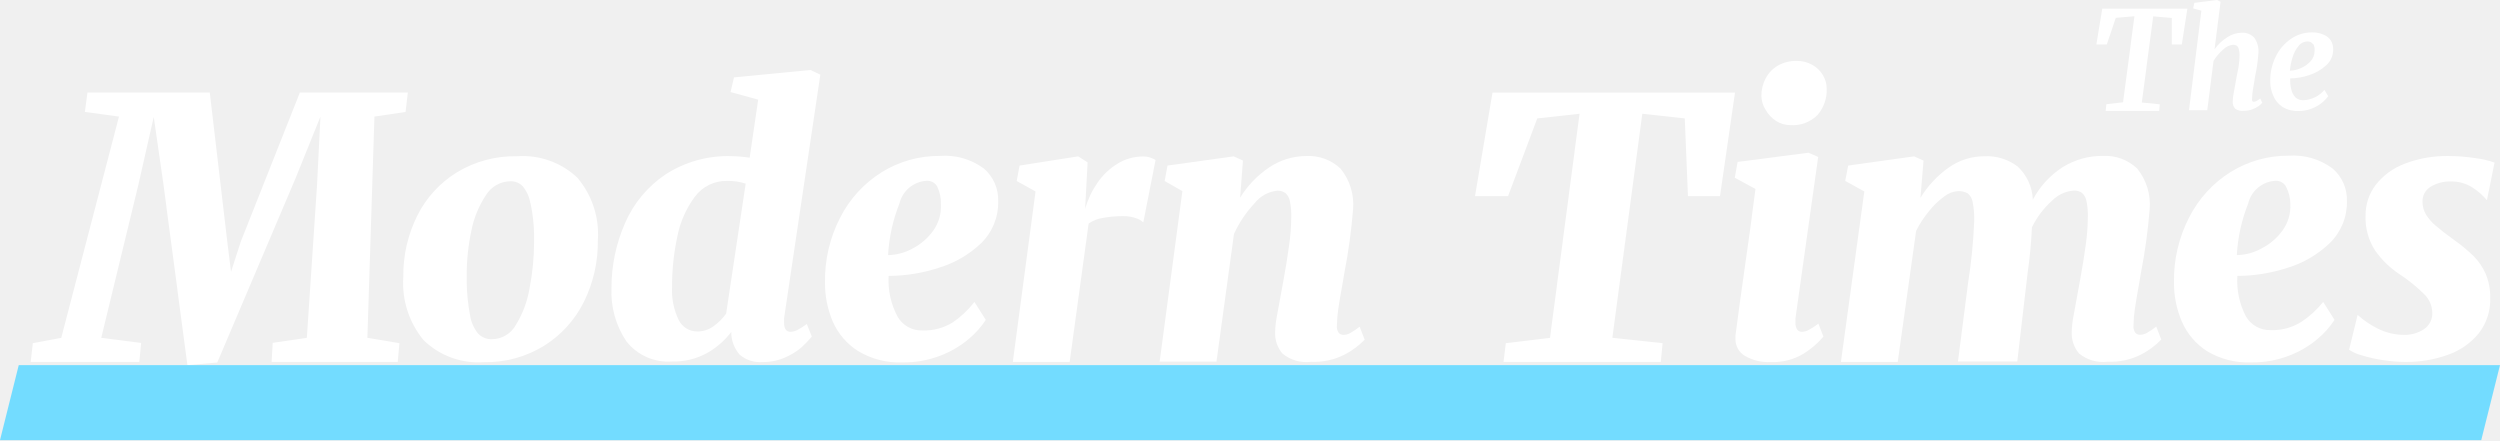
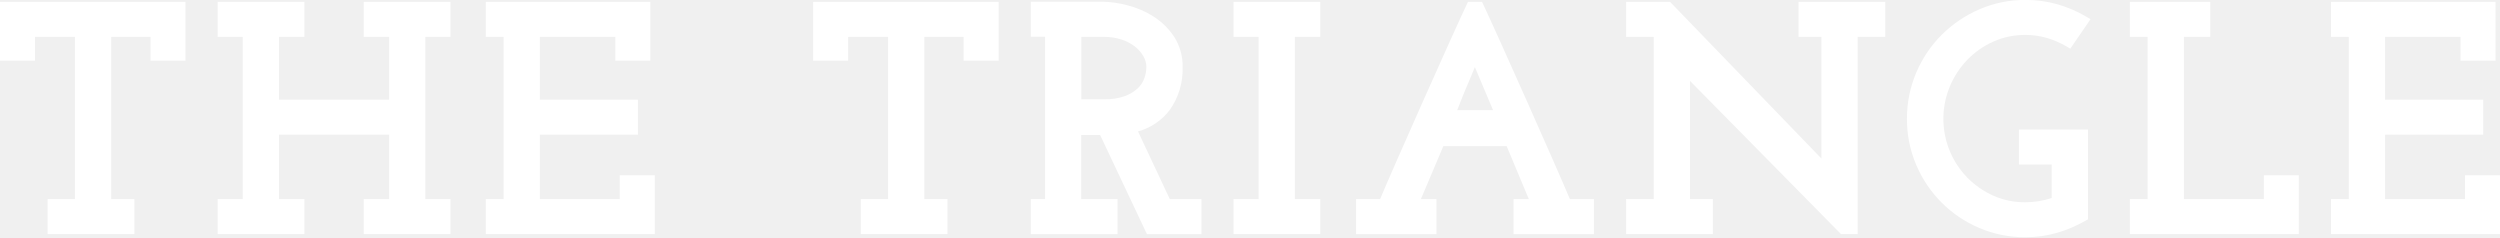
- <svg xmlns="http://www.w3.org/2000/svg" id="Layer_1" data-name="Layer 1" viewBox="0 0 220 38.73">
+ <svg xmlns="http://www.w3.org/2000/svg" id="Layer_1" data-name="Layer 1" viewBox="0 0 687.84 65.27">
  <defs>
-     <style>.cls-1{fill:#fff;}.cls-2{fill:#73dcff;}</style>
+     <style>.cls-1{fill:#fff;}.cls-2{fill:none;}</style>
  </defs>
-   <path class="cls-1" d="M5.39,30.16l5.08-19.47-3-.41L7.7,8.57H18.46L20,21.69l0.33,2.66,0.86-2.66,5.2-13.12h9.5l-0.2,1.71-2.74.41L32.33,30.16l2.82,0.47L35,32.28H23.9L24,30.6,27,30.16l0.89-13.27,0.31-6.2L26,16.14,19.12,32.33l-2.63.23-2.12-16-0.84-5.84-1.36,6L8.91,30.16l3.51,0.45-0.16,1.67H2.7l0.19-1.65Z" transform="translate(0 -0.43)" />
-   <path class="cls-1" d="M50.8,16.06a7.67,7.67,0,0,1,1.81,5.52A11.82,11.82,0,0,1,51.38,27a9.58,9.58,0,0,1-3.52,3.87,9.73,9.73,0,0,1-5.27,1.43,6.9,6.9,0,0,1-5.31-1.93,7.9,7.9,0,0,1-1.79-5.57,11.76,11.76,0,0,1,1.23-5.39,9.41,9.41,0,0,1,3.51-3.83,9.81,9.81,0,0,1,5.27-1.4A7,7,0,0,1,50.8,16.06Zm-4.13,2.24A3.17,3.17,0,0,0,46,16.82a1.44,1.44,0,0,0-1.08-.44,2.56,2.56,0,0,0-2.16,1.23,8.54,8.54,0,0,0-1.28,3.13,18.56,18.56,0,0,0-.41,3.94l0,0.62a17,17,0,0,0,.3,2.9,3.31,3.31,0,0,0,.7,1.58,1.61,1.61,0,0,0,1.23.5A2.43,2.43,0,0,0,45.41,29a8.94,8.94,0,0,0,1.19-3.2A21.6,21.6,0,0,0,47,21.73l0-.65A14.37,14.37,0,0,0,46.68,18.29Z" transform="translate(0 -0.43)" />
-   <path class="cls-1" d="M55,20.07a9.91,9.91,0,0,1,3.55-4.28,10.1,10.1,0,0,1,5.83-1.62,11.75,11.75,0,0,1,1.59.14L66.72,9.2l-2.43-.67,0.3-1.29,6.73-.65L72.19,7,69,28.43q0,0.31,0,.42,0,0.78.58,0.78a1.35,1.35,0,0,0,.57-0.15A6,6,0,0,0,71,28.94l0.44,1.11a10.32,10.32,0,0,1-.9.94,5.63,5.63,0,0,1-1.39.87,4.75,4.75,0,0,1-2.06.43,2.73,2.73,0,0,1-2-.65,3,3,0,0,1-.74-2,6.9,6.9,0,0,1-2.1,1.84,6,6,0,0,1-3.08.76,4.67,4.67,0,0,1-4.06-1.79,7.78,7.78,0,0,1-1.3-4.68A14.14,14.14,0,0,1,55,20.07Zm10.62-3.48A4.91,4.91,0,0,0,64,16.35a3.44,3.44,0,0,0-2.86,1.4,8.66,8.66,0,0,0-1.54,3.52,20.74,20.74,0,0,0-.46,4.41,6,6,0,0,0,.59,2.92,1.82,1.82,0,0,0,1.65,1,2.39,2.39,0,0,0,1.38-.44,4.69,4.69,0,0,0,1.14-1.13Z" transform="translate(0 -0.43)" />
-   <path class="cls-1" d="M86.58,15.26a3.62,3.62,0,0,1,1.26,2.87,5,5,0,0,1-1.51,3.71A9.27,9.27,0,0,1,82.6,24a14.37,14.37,0,0,1-4.4.71A6.71,6.71,0,0,0,79,28.32a2.42,2.42,0,0,0,2.15,1.19,4.76,4.76,0,0,0,2.71-.72A8.43,8.43,0,0,0,85.75,27l1,1.58a7.68,7.68,0,0,1-1.5,1.68,8.72,8.72,0,0,1-2.48,1.46,8.86,8.86,0,0,1-3.35.6,7,7,0,0,1-3.91-1,5.82,5.82,0,0,1-2.22-2.58,8.53,8.53,0,0,1-.69-3.45,12,12,0,0,1,1.33-5.7,10.1,10.1,0,0,1,3.65-4,9.55,9.55,0,0,1,5.13-1.44A5.76,5.76,0,0,1,86.58,15.26Zm-4.1,1.59a1,1,0,0,0-.92-0.51,2.61,2.61,0,0,0-2.41,2,14.47,14.47,0,0,0-1,4.54,4.65,4.65,0,0,0,2.1-.55,5.15,5.15,0,0,0,1.85-1.57,3.64,3.64,0,0,0,.7-2.36A3.26,3.26,0,0,0,82.48,16.86Z" transform="translate(0 -0.43)" />
-   <path class="cls-1" d="M89.47,16.36L89.72,15l5.16-.81,0.83,0.53-0.22,4.1a7.69,7.69,0,0,1,1.09-2.31,5.85,5.85,0,0,1,1.77-1.68,4.25,4.25,0,0,1,2.25-.63,1.88,1.88,0,0,1,.64.1,2.35,2.35,0,0,1,.45.21L100.61,20a1.59,1.59,0,0,0-.62-0.36,3.13,3.13,0,0,0-1.14-.19,9.28,9.28,0,0,0-1.81.16,3,3,0,0,0-1.24.49L94.13,32.28h-5l2-15Z" transform="translate(0 -0.43)" />
-   <path class="cls-1" d="M102.49,16.36L102.74,15l5.83-.81,0.81,0.37-0.25,3.27a8.66,8.66,0,0,1,2.56-2.67,5.86,5.86,0,0,1,3.28-1,4.06,4.06,0,0,1,3,1.11,5,5,0,0,1,1.1,3.59,49.66,49.66,0,0,1-.76,5.55l-0.17,1q-0.25,1.37-.37,2.2a10.34,10.34,0,0,0-.12,1.43,1,1,0,0,0,.16.69,0.59,0.59,0,0,0,.44.17,1.21,1.21,0,0,0,.55-0.15,6.76,6.76,0,0,0,.85-0.57l0.44,1.14a6.79,6.79,0,0,1-1.72,1.29,5.93,5.93,0,0,1-3,.66,3.31,3.31,0,0,1-2.52-.73,2.75,2.75,0,0,1-.64-1.88,8.54,8.54,0,0,1,.15-1.37q0.15-.86.46-2.51l0.11-.6q0.33-1.8.51-3.15a18.29,18.29,0,0,0,.19-2.5,6.14,6.14,0,0,0-.12-1.4,1.25,1.25,0,0,0-.39-0.71,1.14,1.14,0,0,0-.72-0.21,2.91,2.91,0,0,0-2,1.11,10,10,0,0,0-1.81,2.7l-1.54,11.23h-5l2-15Z" transform="translate(0 -0.43)" />
-   <path class="cls-1" d="M136.4,30.16L139,10.44l-3.72.41-2.57,6.84H129.8l1.54-9.11h21.34l-1.32,9.11h-2.82l-0.28-6.84-3.74-.41-2.63,19.72,4.42,0.47-0.16,1.65H132.31l0.2-1.65Z" transform="translate(0 -0.43)" />
-   <path class="cls-1" d="M152.66,16.07l0.25-1.39,6.23-.81L160,14.24l-2,14.21q0,0.28,0,.39a1,1,0,0,0,.15.59,0.5,0.5,0,0,0,.43.2,1.3,1.3,0,0,0,.58-0.16,6.31,6.31,0,0,0,.86-0.56l0.44,1.14a7.33,7.33,0,0,1-1.74,1.5,5.15,5.15,0,0,1-2.87.74,4.11,4.11,0,0,1-2.31-.55,1.69,1.69,0,0,1-.82-1.46,2.5,2.5,0,0,1,0-.31Q153,27.73,154,20.71l0.48-3.65Zm2.73-8.76a2.74,2.74,0,0,1,1.07-1.11,3.21,3.21,0,0,1,1.64-.41,2.72,2.72,0,0,1,1.39.35,2.5,2.5,0,0,1,.93.91,2.31,2.31,0,0,1,.33,1.18,3.34,3.34,0,0,1-.8,2.31,3.06,3.06,0,0,1-2.41.9,2.28,2.28,0,0,1-1.25-.37,2.83,2.83,0,0,1-.93-1A2.39,2.39,0,0,1,155,8.88,3.34,3.34,0,0,1,155.39,7.3Z" transform="translate(0 -0.43)" />
-   <path class="cls-1" d="M173.73,19.9a7.57,7.57,0,0,0-.14-1.7,1.2,1.2,0,0,0-.44-0.76,1.61,1.61,0,0,0-.86-0.19,2.17,2.17,0,0,0-1.2.47A6.77,6.77,0,0,0,169.76,19a9.51,9.51,0,0,0-1.14,1.74L167,32.28h-5l2.06-15-1.68-.93L162.64,15l5.8-.81,0.83,0.37L169,17.84a9,9,0,0,1,2.48-2.66,5.42,5.42,0,0,1,3.15-1,4.46,4.46,0,0,1,2.92.9A4.22,4.22,0,0,1,178.89,18a7.68,7.68,0,0,1,2.61-2.85,6.56,6.56,0,0,1,3.57-1,4.06,4.06,0,0,1,3,1.11,5,5,0,0,1,1.1,3.59,49.66,49.66,0,0,1-.76,5.55l-0.17,1q-0.25,1.37-.37,2.2a10.5,10.5,0,0,0-.12,1.43,1,1,0,0,0,.16.69,0.58,0.58,0,0,0,.44.17,1.22,1.22,0,0,0,.55-0.15,6.81,6.81,0,0,0,.85-0.57l0.44,1.14a6.79,6.79,0,0,1-1.72,1.29,5.93,5.93,0,0,1-3,.66,3.31,3.31,0,0,1-2.52-.73,2.75,2.75,0,0,1-.64-1.88,8.59,8.59,0,0,1,.15-1.37q0.15-.86.46-2.51l0.11-.6q0.33-1.8.51-3.15a18.29,18.29,0,0,0,.19-2.5,6.14,6.14,0,0,0-.12-1.4,1.25,1.25,0,0,0-.39-0.71,1.14,1.14,0,0,0-.72-0.21,3,3,0,0,0-1.93.9,7.67,7.67,0,0,0-1.76,2.33q-0.09,2-.37,3.94l-0.92,7.87h-5.22l0.89-6.9A46.84,46.84,0,0,0,173.73,19.9Z" transform="translate(0 -0.43)" />
-   <path class="cls-1" d="M205.27,15.26a3.62,3.62,0,0,1,1.26,2.87A5,5,0,0,1,205,21.84,9.26,9.26,0,0,1,201.29,24a14.37,14.37,0,0,1-4.4.71,6.71,6.71,0,0,0,.76,3.58,2.42,2.42,0,0,0,2.15,1.19,4.76,4.76,0,0,0,2.71-.72A8.43,8.43,0,0,0,204.44,27l1,1.58a7.68,7.68,0,0,1-1.5,1.68,8.72,8.72,0,0,1-2.48,1.46,8.86,8.86,0,0,1-3.35.6,7,7,0,0,1-3.91-1A5.82,5.82,0,0,1,192,28.72a8.53,8.53,0,0,1-.69-3.45,12.05,12.05,0,0,1,1.33-5.7,10.1,10.1,0,0,1,3.65-4,9.55,9.55,0,0,1,5.13-1.44A5.76,5.76,0,0,1,205.27,15.26Zm-4.1,1.59a1,1,0,0,0-.92-0.51,2.61,2.61,0,0,0-2.41,2,14.47,14.47,0,0,0-1,4.54A4.65,4.65,0,0,0,199,22.3a5.15,5.15,0,0,0,1.85-1.57,3.64,3.64,0,0,0,.7-2.36A3.26,3.26,0,0,0,201.17,16.86Z" transform="translate(0 -0.43)" />
-   <path class="cls-1" d="M209.23,29.34a5.21,5.21,0,0,0,2.35.56,3.06,3.06,0,0,0,1.71-.49,1.64,1.64,0,0,0,.75-1.47,2.32,2.32,0,0,0-.69-1.6,13.37,13.37,0,0,0-2.18-1.77A8,8,0,0,1,209,22.46a5.27,5.27,0,0,1-.83-3.05,4.39,4.39,0,0,1,.9-2.72,5.85,5.85,0,0,1,2.56-1.86,10.26,10.26,0,0,1,3.84-.67,15.62,15.62,0,0,1,2.39.19,7.41,7.41,0,0,1,1.66.39l-0.67,3.31a5.63,5.63,0,0,0-1.29-1.13,3.38,3.38,0,0,0-1.88-.52,3.23,3.23,0,0,0-1.78.46,1.49,1.49,0,0,0-.72,1.33,2.18,2.18,0,0,0,.3,1.11,4.13,4.13,0,0,0,.87,1q0.58,0.5,1.64,1.27a13.62,13.62,0,0,1,1.7,1.41,5.14,5.14,0,0,1,1.05,1.55,5.2,5.2,0,0,1,.4,2.12,4.8,4.8,0,0,1-1,3.1,6.12,6.12,0,0,1-2.72,1.9,10.67,10.67,0,0,1-3.72.63,13.07,13.07,0,0,1-2-.16,12.83,12.83,0,0,1-1.87-.42,3.79,3.79,0,0,1-1.11-.49l0.75-3.07A7.72,7.72,0,0,0,209.23,29.34Z" transform="translate(0 -0.43)" />
-   <path class="cls-1" d="M186.83,9.43l1-7.57L186.19,2,185.4,4.34h-0.92L185,1.19h7.49L192,4.34h-0.88l0-2.33-1.64-.14-1,7.58,1.58,0.16-0.05.58H185.3l0.06-.59Z" transform="translate(0 -0.43)" />
-   <path class="cls-1" d="M197,6.28a7.09,7.09,0,0,0,.08-1A1.81,1.81,0,0,0,197,4.7a0.45,0.45,0,0,0-.19-0.26,0.6,0.6,0,0,0-.3-0.07,1.4,1.4,0,0,0-.87.42,4.16,4.16,0,0,0-.85,1l-0.55,4.34h-1.61l1.09-8.76L193,1.17l0.1-.49,2-.25,0.31,0.16-0.53,4.18A3.78,3.78,0,0,1,196,3.71a2.3,2.3,0,0,1,1.28-.4,1.4,1.4,0,0,1,1.08.42,2,2,0,0,1,.38,1.37,14.41,14.41,0,0,1-.3,2.1l-0.05.32q-0.1.6-.15,0.91a4.42,4.42,0,0,0-.05.58,0.61,0.61,0,0,0,0,.29,0.15,0.15,0,0,0,.14.09,0.51,0.51,0,0,0,.22-0.06,2.44,2.44,0,0,0,.35-0.23l0.18,0.37a1.57,1.57,0,0,1-.3.28,2.34,2.34,0,0,1-.57.3,2.08,2.08,0,0,1-.76.13A1.09,1.09,0,0,1,196.7,10a0.85,0.85,0,0,1-.22-0.63,4.06,4.06,0,0,1,.06-0.61q0.06-.36.17-0.94l0.05-.3Q196.89,6.85,197,6.28Z" transform="translate(0 -0.43)" />
-   <path class="cls-1" d="M204.52,3.5a1.33,1.33,0,0,1,.61.52,1.47,1.47,0,0,1,.19.76,1.83,1.83,0,0,1-.63,1.41,4,4,0,0,1-1.51.86,5.37,5.37,0,0,1-1.64.28,3.15,3.15,0,0,0,.1,1A1.46,1.46,0,0,0,202,9a1,1,0,0,0,.68.25,2.55,2.55,0,0,0,1.87-.91l0.33,0.55a2.91,2.91,0,0,1-.56.59,3.32,3.32,0,0,1-.9.51,3.12,3.12,0,0,1-1.16.21,2.52,2.52,0,0,1-1.4-.36,2.19,2.19,0,0,1-.82-1,3.09,3.09,0,0,1-.26-1.28,4.77,4.77,0,0,1,.48-2.14,4,4,0,0,1,1.33-1.56,3.23,3.23,0,0,1,1.87-.58A2.43,2.43,0,0,1,204.52,3.5Zm-1,.79a0.52,0.52,0,0,0-.44-0.21,1,1,0,0,0-.82.41,2.87,2.87,0,0,0-.52,1,5.75,5.75,0,0,0-.23,1.16,2.45,2.45,0,0,0,.95-0.22,2.42,2.42,0,0,0,.87-0.61,1.31,1.31,0,0,0,.35-0.9A1,1,0,0,0,203.56,4.29Z" transform="translate(0 -0.43)" />
-   <polygon class="cls-2" points="218.35 38.73 0 38.73 1.65 32.13 220 32.13 218.35 38.73" />
+   <polygon class="cls-1" points="0 16.7 9.63 16.7 9.63 10.15 20.62 10.15 20.62 54.77 13.1 54.77 13.1 64.4 36.97 64.4 36.97 54.77 30.59 54.77 30.59 10.15 41.41 10.15 41.41 16.7 51.03 16.7 51.03 0.52 0 0.52 0 16.7" />
+   <polygon class="cls-1" points="100.07 10.15 107.06 10.15 107.06 27.43 76.76 27.43 76.76 10.15 83.75 10.15 83.75 0.52 59.88 0.52 59.88 10.15 66.78 10.15 66.78 54.77 59.88 54.77 59.88 64.4 83.75 64.4 83.75 54.77 76.76 54.77 76.76 37.06 107.06 37.06 107.06 54.77 100.07 54.77 100.07 64.4 123.94 64.4 123.94 54.77 117.03 54.77 117.03 10.15 123.94 10.15 123.94 0.52 100.07 0.52 100.07 10.15" />
+   <polygon class="cls-1" points="170.52 54.77 148.53 54.77 148.53 37.06 175.52 37.06 175.52 27.43 148.53 27.43 148.53 10.15 169.3 10.15 169.3 16.7 178.93 16.7 178.93 0.52 133.66 0.52 133.66 10.15 138.55 10.15 138.55 54.77 133.66 54.77 133.66 64.4 180.15 64.4 180.15 48.22 170.52 48.22 170.52 54.77" />
+   <polygon class="cls-1" points="223.72 16.7 233.35 16.7 233.35 10.15 244.34 10.15 244.34 54.77 236.83 54.77 236.83 64.4 260.69 64.4 260.69 54.77 254.32 54.77 254.32 10.15 265.13 10.15 265.13 16.7 274.76 16.7 274.76 0.52 223.72 0.52 223.72 16.7" />
+   <path class="cls-1" d="M314.79,39.75a16.44,16.44,0,0,0,8.73-5.9,19.29,19.29,0,0,0,3.54-11.78,14.78,14.78,0,0,0-2.33-8.36,19.14,19.14,0,0,0-5.64-5.55,24.41,24.41,0,0,0-7.17-3.1,28.58,28.58,0,0,0-6.93-1H285.29v9.63h3.93V58.36h-3.93V68h23.87V58.36h-10V40.73h5.2L317.24,68h15V58.36h-8.71ZM311.26,30a15.88,15.88,0,0,1-5.82.9H299.2V13.74h6.33a15.12,15.12,0,0,1,4.69.72,11.82,11.82,0,0,1,3.68,1.9,9.57,9.57,0,0,1,2.37,2.7,5.83,5.83,0,0,1,.82,3,9.67,9.67,0,0,1-.54,3,7.1,7.1,0,0,1-1.77,2.77A10.5,10.5,0,0,1,311.26,30Z" transform="translate(-1.68 -3.59)" />
+   <polygon class="cls-1" points="339.39 10.15 346.29 10.15 346.29 54.77 339.39 54.77 339.39 64.4 363.25 64.4 363.25 54.77 356.26 54.77 356.26 10.15 363.25 10.15 363.25 0.52 339.39 0.52 339.39 10.15" />
+   <polygon class="cls-1" points="494.84 10.15 501.13 10.15 501.13 43.61 459.5 0.52 447.4 0.52 447.4 10.15 455 10.15 455 54.77 447.4 54.77 447.4 64.4 471.27 64.4 471.27 54.77 464.98 54.77 464.98 22.26 506.52 64.4 511.11 64.4 511.11 64.4 511.11 54.77 511.11 10.15 518.7 10.15 518.7 0.52 494.84 0.52 494.84 10.15" />
+   <path class="cls-1" d="M543,20a23.06,23.06,0,0,1,7.18-5,21.41,21.41,0,0,1,8.75-1.8,21,21,0,0,1,5.9.82,24.56,24.56,0,0,1,5.38,2.32l1.09.63,5.56-8.1-1.26-.74a34.22,34.22,0,0,0-7.87-3.37,32.1,32.1,0,0,0-8.8-1.19,31.4,31.4,0,0,0-12.69,2.6,33.63,33.63,0,0,0-10.33,7,32.84,32.84,0,0,0-7,10.39,32.18,32.18,0,0,0-2.56,12.72A31.86,31.86,0,0,0,528.92,49,32.65,32.65,0,0,0,546.23,66.3a31.87,31.87,0,0,0,12.68,2.56,31,31,0,0,0,8.82-1.24,36.25,36.25,0,0,0,7.76-3.31l.68-.39V39.23h-19v9.63h9v9.21a22.88,22.88,0,0,1-7.29,1.17,21.37,21.37,0,0,1-8.75-1.8A23.75,23.75,0,0,1,543,52.51a23.16,23.16,0,0,1-4.86-25.11A23.77,23.77,0,0,1,543,20Z" transform="translate(-1.68 -3.59)" />
+   <polygon class="cls-1" points="622.87 54.77 600.87 54.77 600.87 10.15 608.12 10.15 608.12 0.52 586 0.52 586 10.15 590.89 10.15 590.89 54.77 586 54.77 586 64.4 632.49 64.4 632.49 48.22 622.87 48.22 622.87 54.77" />
+   <polygon class="cls-1" points="678.21 48.22 678.21 54.77 656.21 54.77 656.21 37.06 683.21 37.06 683.21 27.43 656.21 27.43 656.21 10.15 676.99 10.15 676.99 16.7 686.61 16.7 686.61 0.52 641.35 0.52 641.35 10.15 646.24 10.15 646.24 54.77 641.35 54.77 641.35 64.4 687.84 64.4 687.84 48.22 678.21 48.22" />
+   <path class="cls-2" d="M405.6,26.38c-.63,1.51-1.28,3.11-2,4.84l-1.06,2.67h9.81l-5-11.84C406.75,23.54,406.16,25,405.6,26.38Z" transform="translate(-1.68 -3.59)" />
+   <path class="cls-1" d="M433.61,58.36c-3.39-8.11-19.88-45.2-24.16-54.25h-3.89c-4.27,9-20.72,46-24.16,54.25h-6.62V68H396.9V58.36h-4.28l6.18-14.57h17.41l3.27,7.81,2.83,6.76h-4.2V68h22.12V58.36Zm-31-24.47,1.06-2.67c.68-1.73,1.33-3.33,2-4.84s1.15-2.84,1.8-4.33l5,11.84Z" transform="translate(-1.68 -3.59)" />
</svg>
